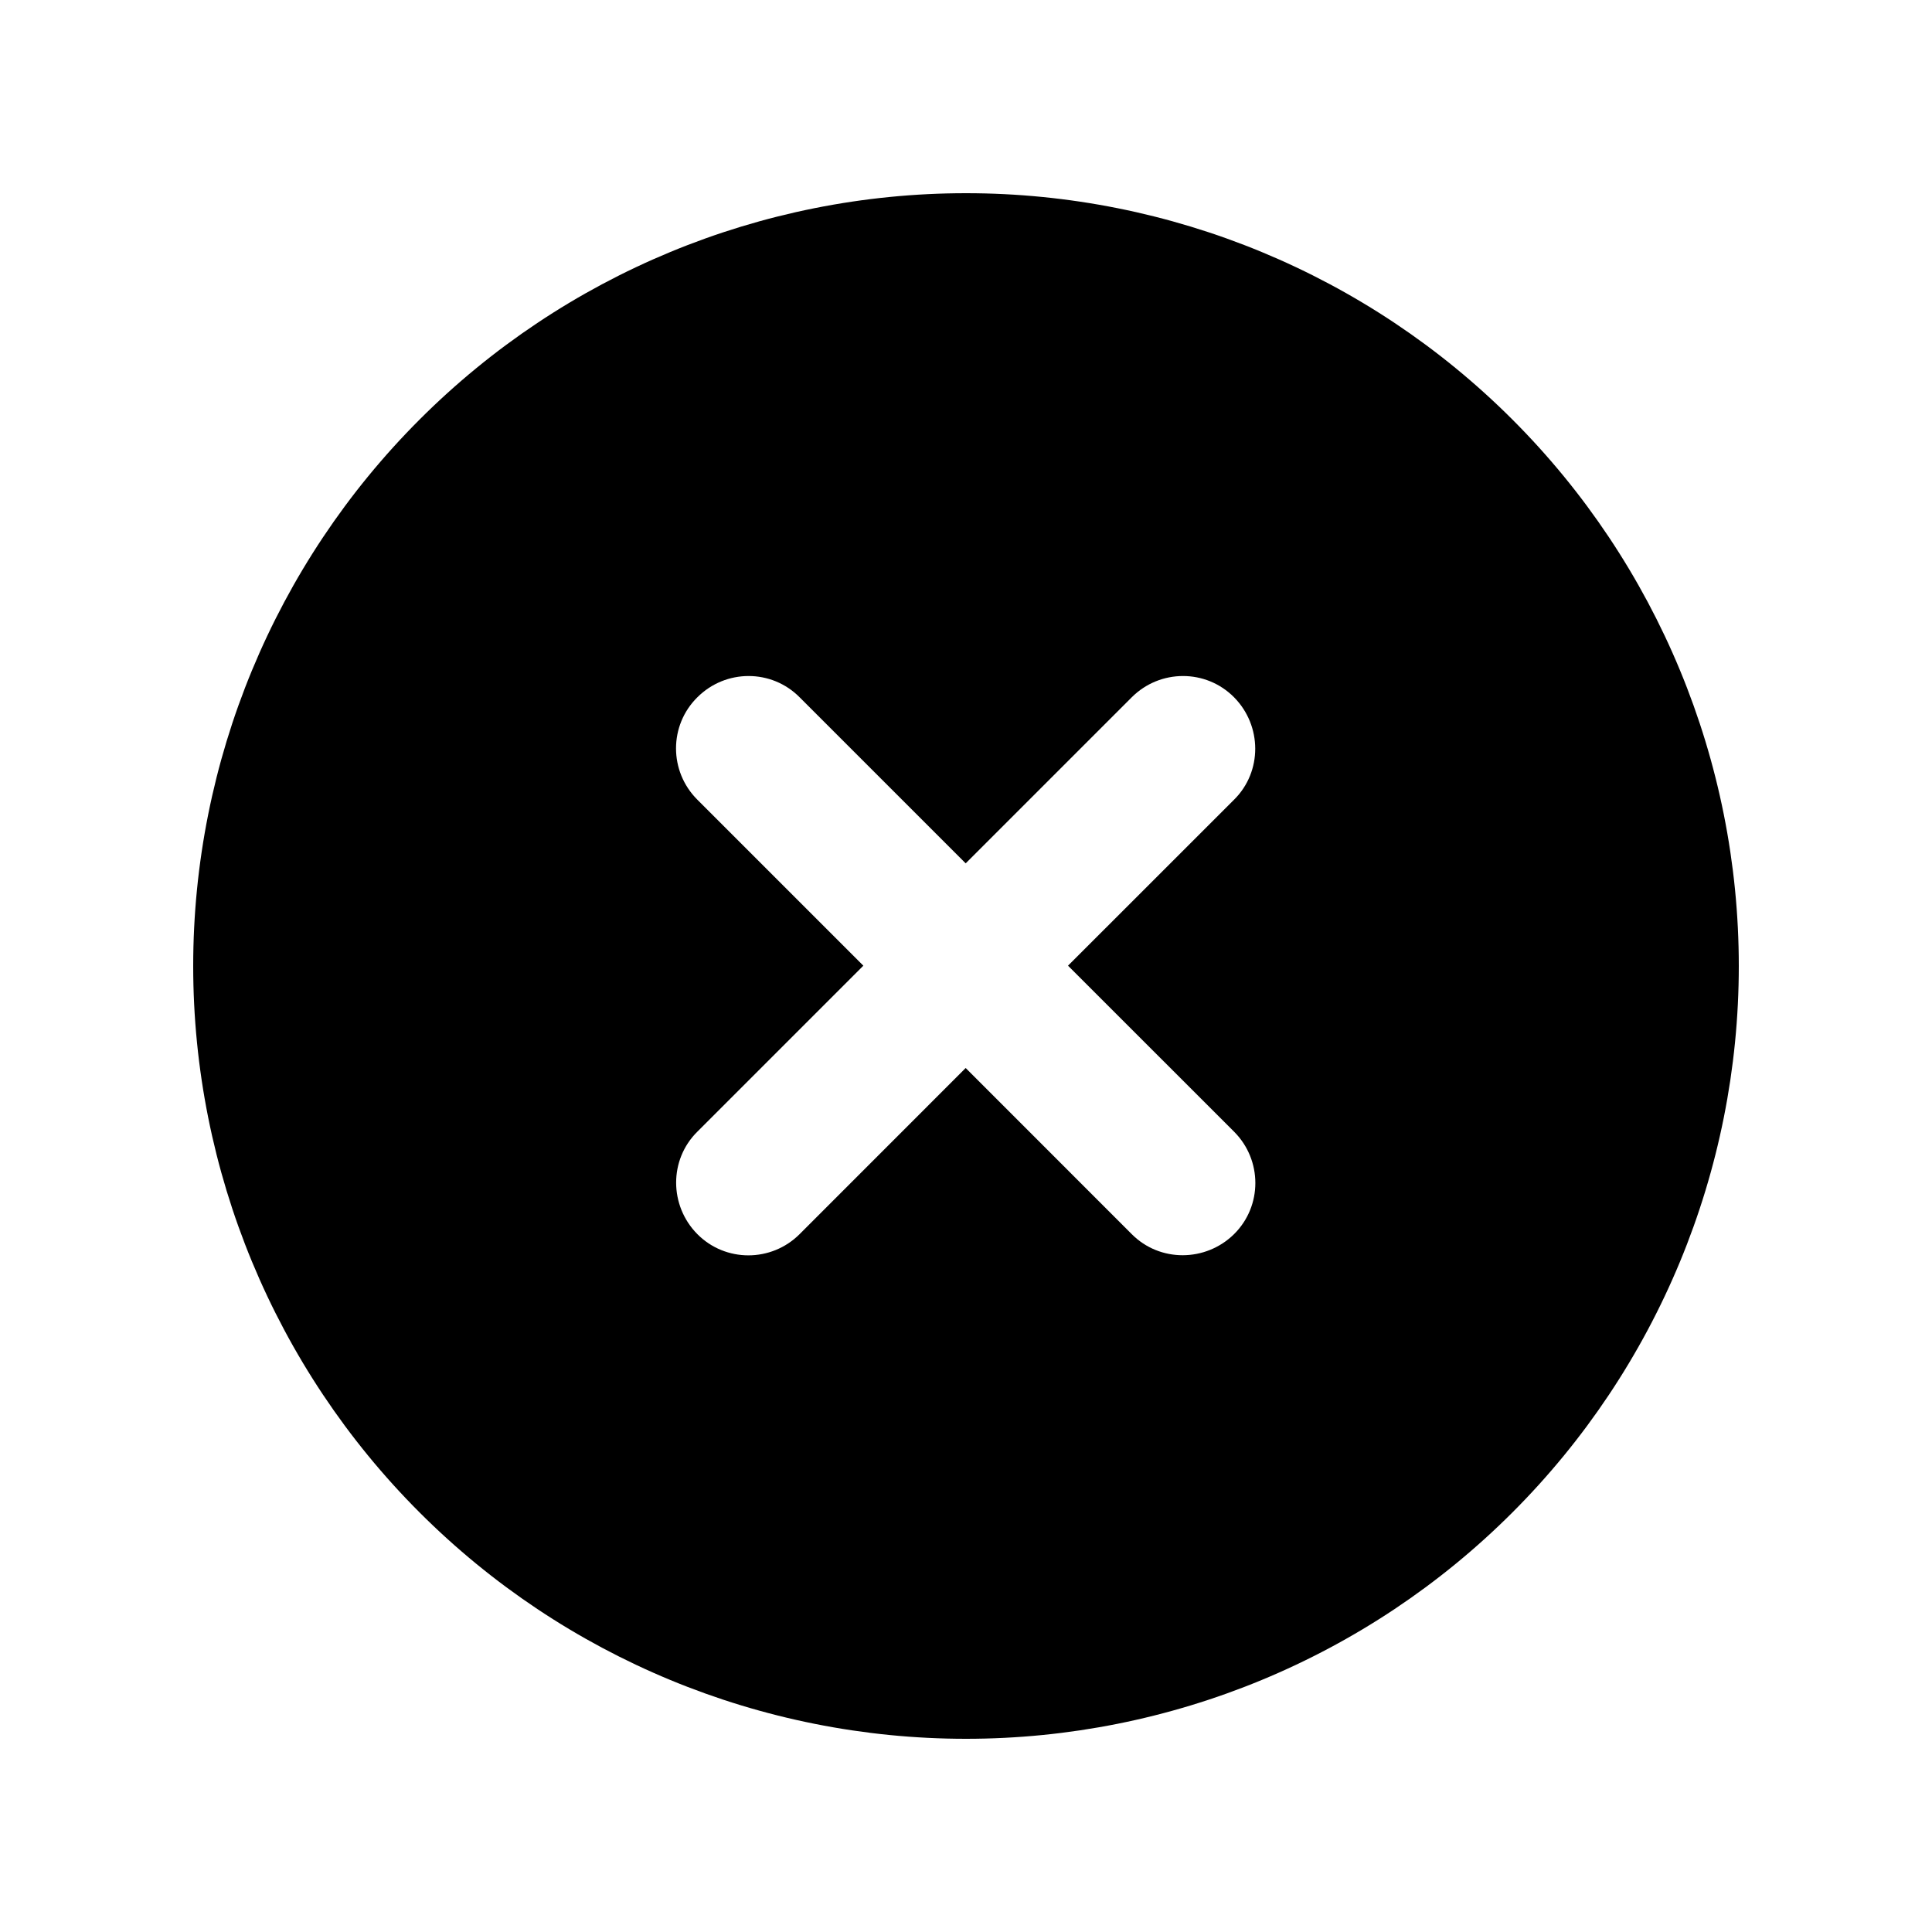
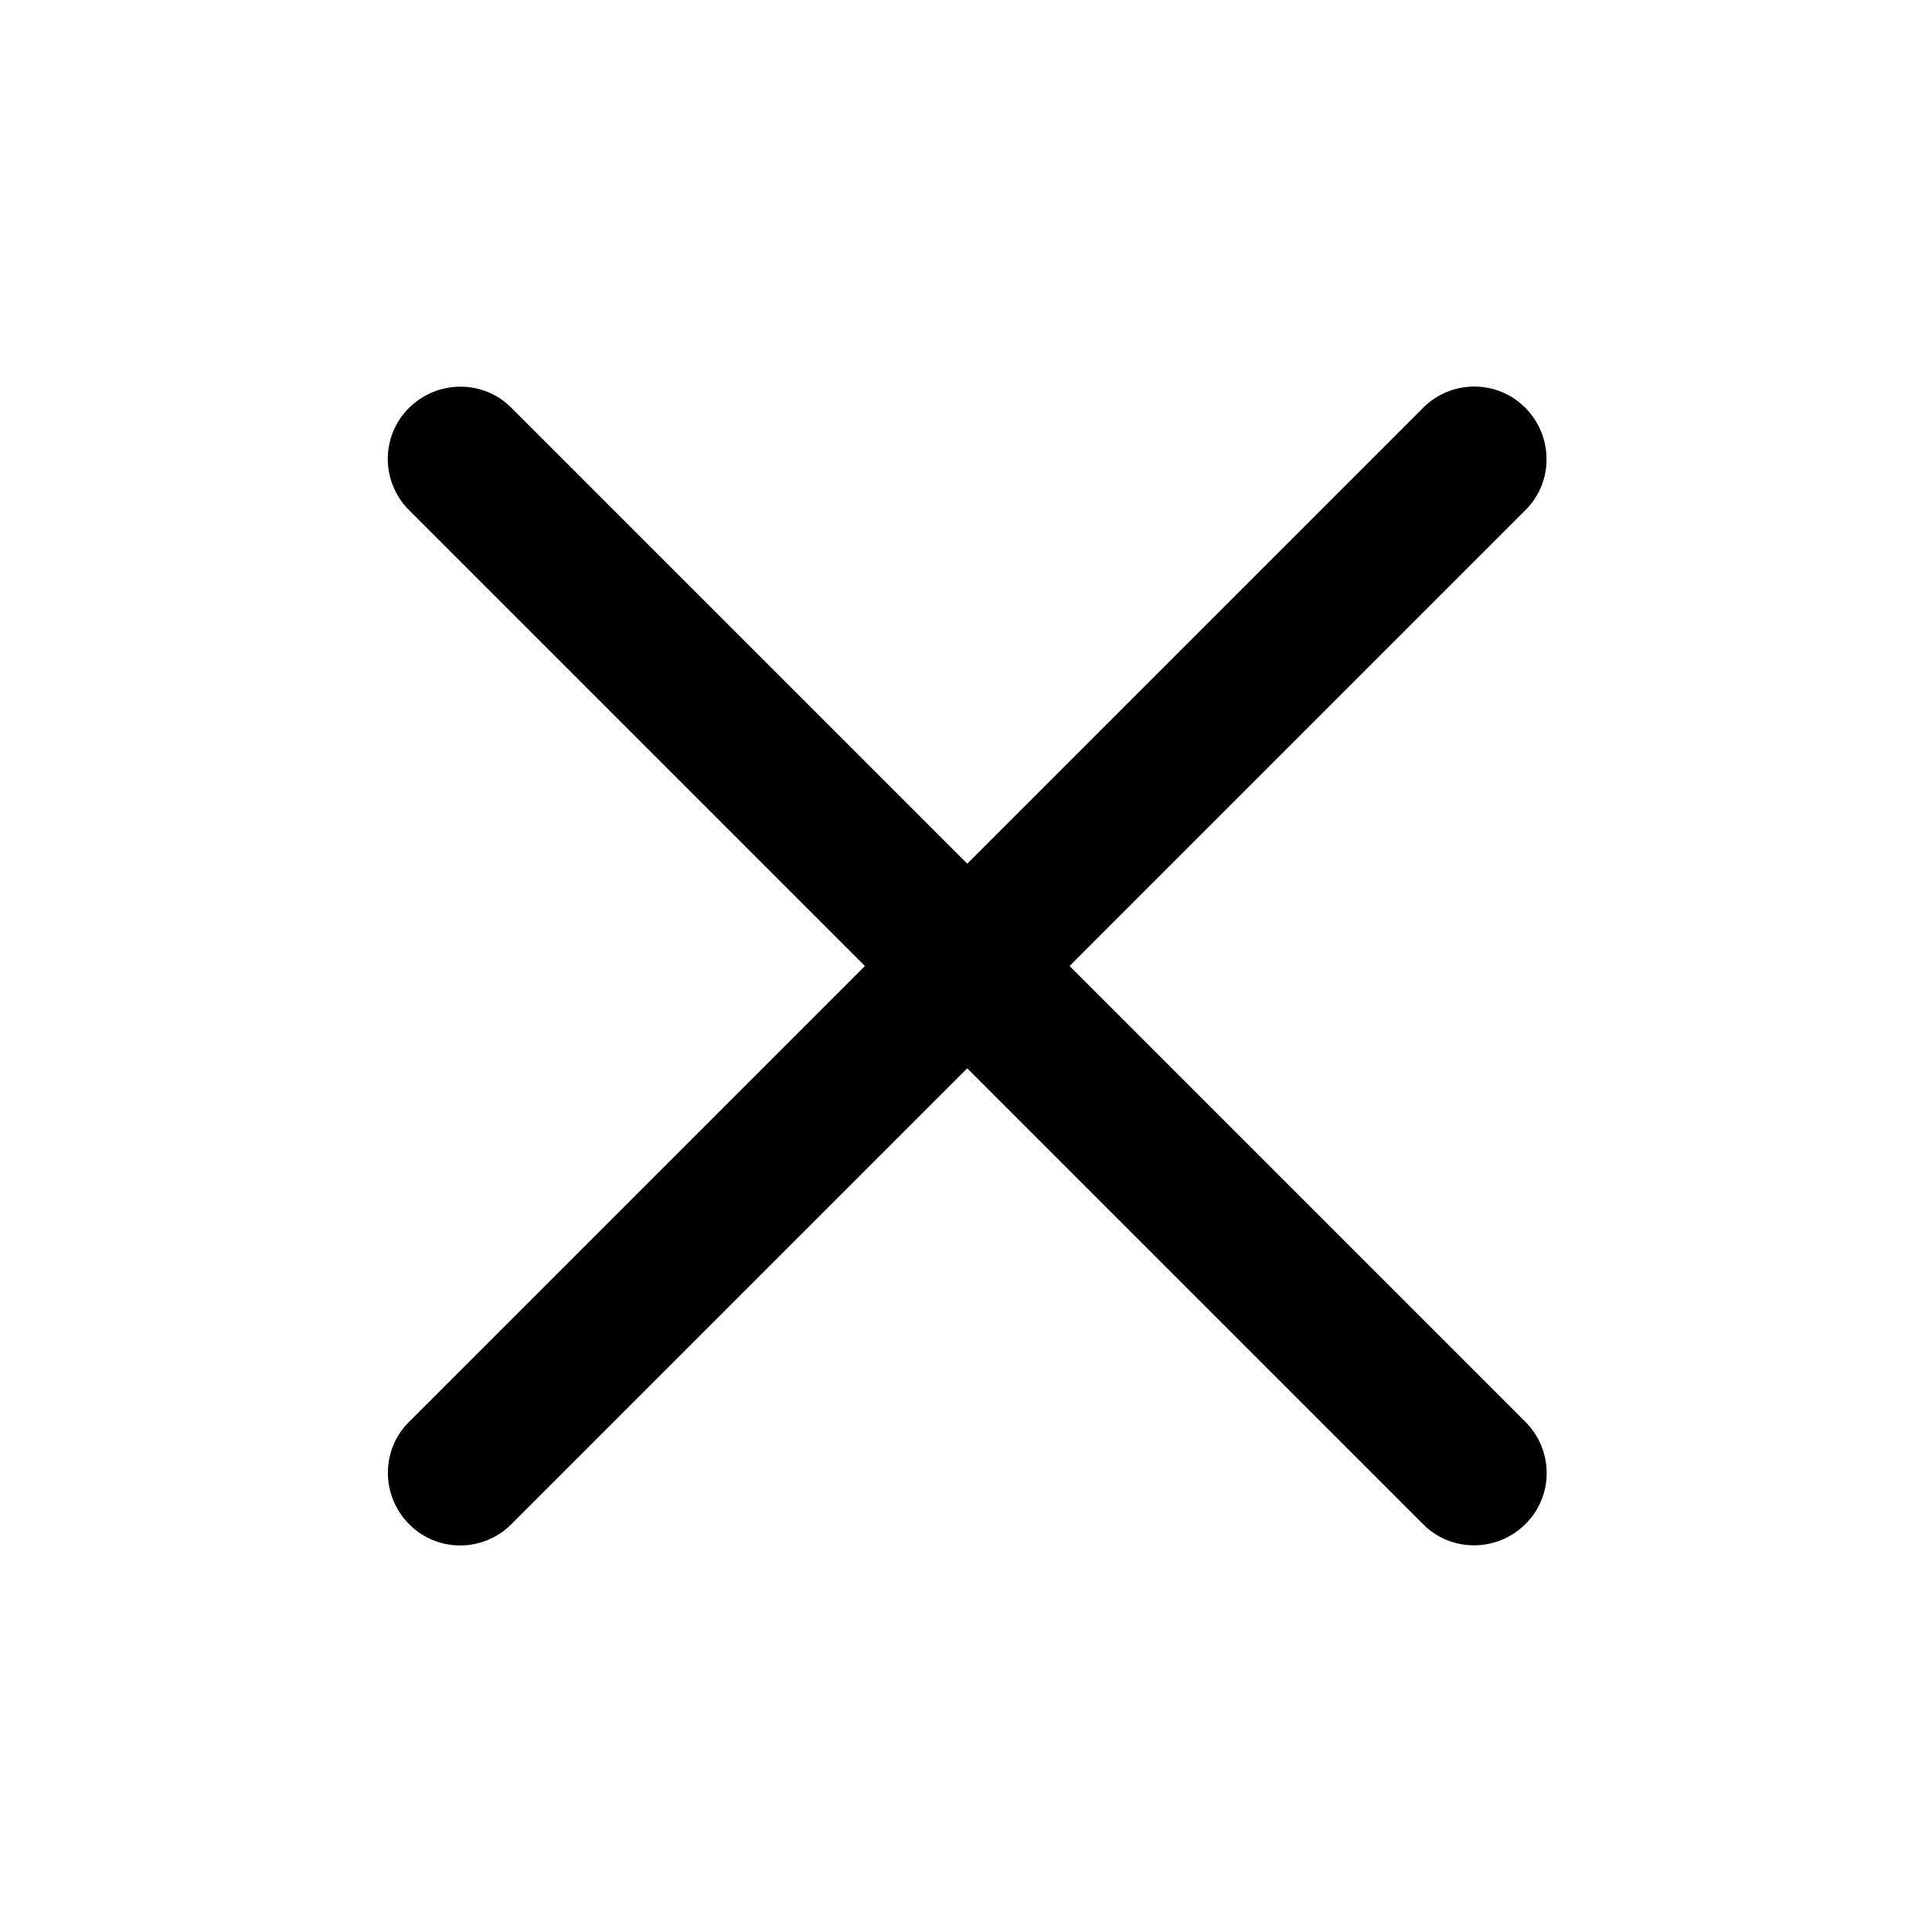
<svg xmlns="http://www.w3.org/2000/svg" width="30" height="30" viewBox="0 0 30 30" fill="none">
-   <path d="M15 27C18.183 27 21.235 25.736 23.485 23.485C25.736 21.235 27 18.183 27 15C27 11.817 25.736 8.765 23.485 6.515C21.235 4.264 18.183 3 15 3C11.817 3 8.765 4.264 6.515 6.515C4.264 8.765 3 11.817 3 15C3 18.183 4.264 21.235 6.515 23.485C8.765 25.736 11.817 27 15 27ZM10.828 10.828C11.269 10.387 11.981 10.387 12.417 10.828L14.995 13.406L17.573 10.828C18.014 10.387 18.727 10.387 19.163 10.828C19.598 11.269 19.603 11.981 19.163 12.417L16.584 14.995L19.163 17.573C19.603 18.014 19.603 18.727 19.163 19.163C18.722 19.598 18.009 19.603 17.573 19.163L14.995 16.584L12.417 19.163C11.977 19.603 11.264 19.603 10.828 19.163C10.392 18.722 10.387 18.009 10.828 17.573L13.406 14.995L10.828 12.417C10.387 11.977 10.387 11.264 10.828 10.828Z" fill="black" />
+   <path d="M6.352 7.922C5.911 7.481 5.911 6.769 6.352 6.333C6.793 5.897 7.505 5.892 7.941 6.333L15.019 13.411L22.097 6.333C22.538 5.892 23.25 5.892 23.686 6.333C24.122 6.774 24.127 7.486 23.686 7.922L16.608 15L23.686 22.078C24.127 22.519 24.127 23.231 23.686 23.667C23.246 24.103 22.533 24.108 22.097 23.667L15.019 16.589L7.941 23.667C7.5 24.108 6.788 24.108 6.352 23.667C5.916 23.227 5.911 22.514 6.352 22.078L13.43 15L6.352 7.922Z" fill="black" />
</svg>
